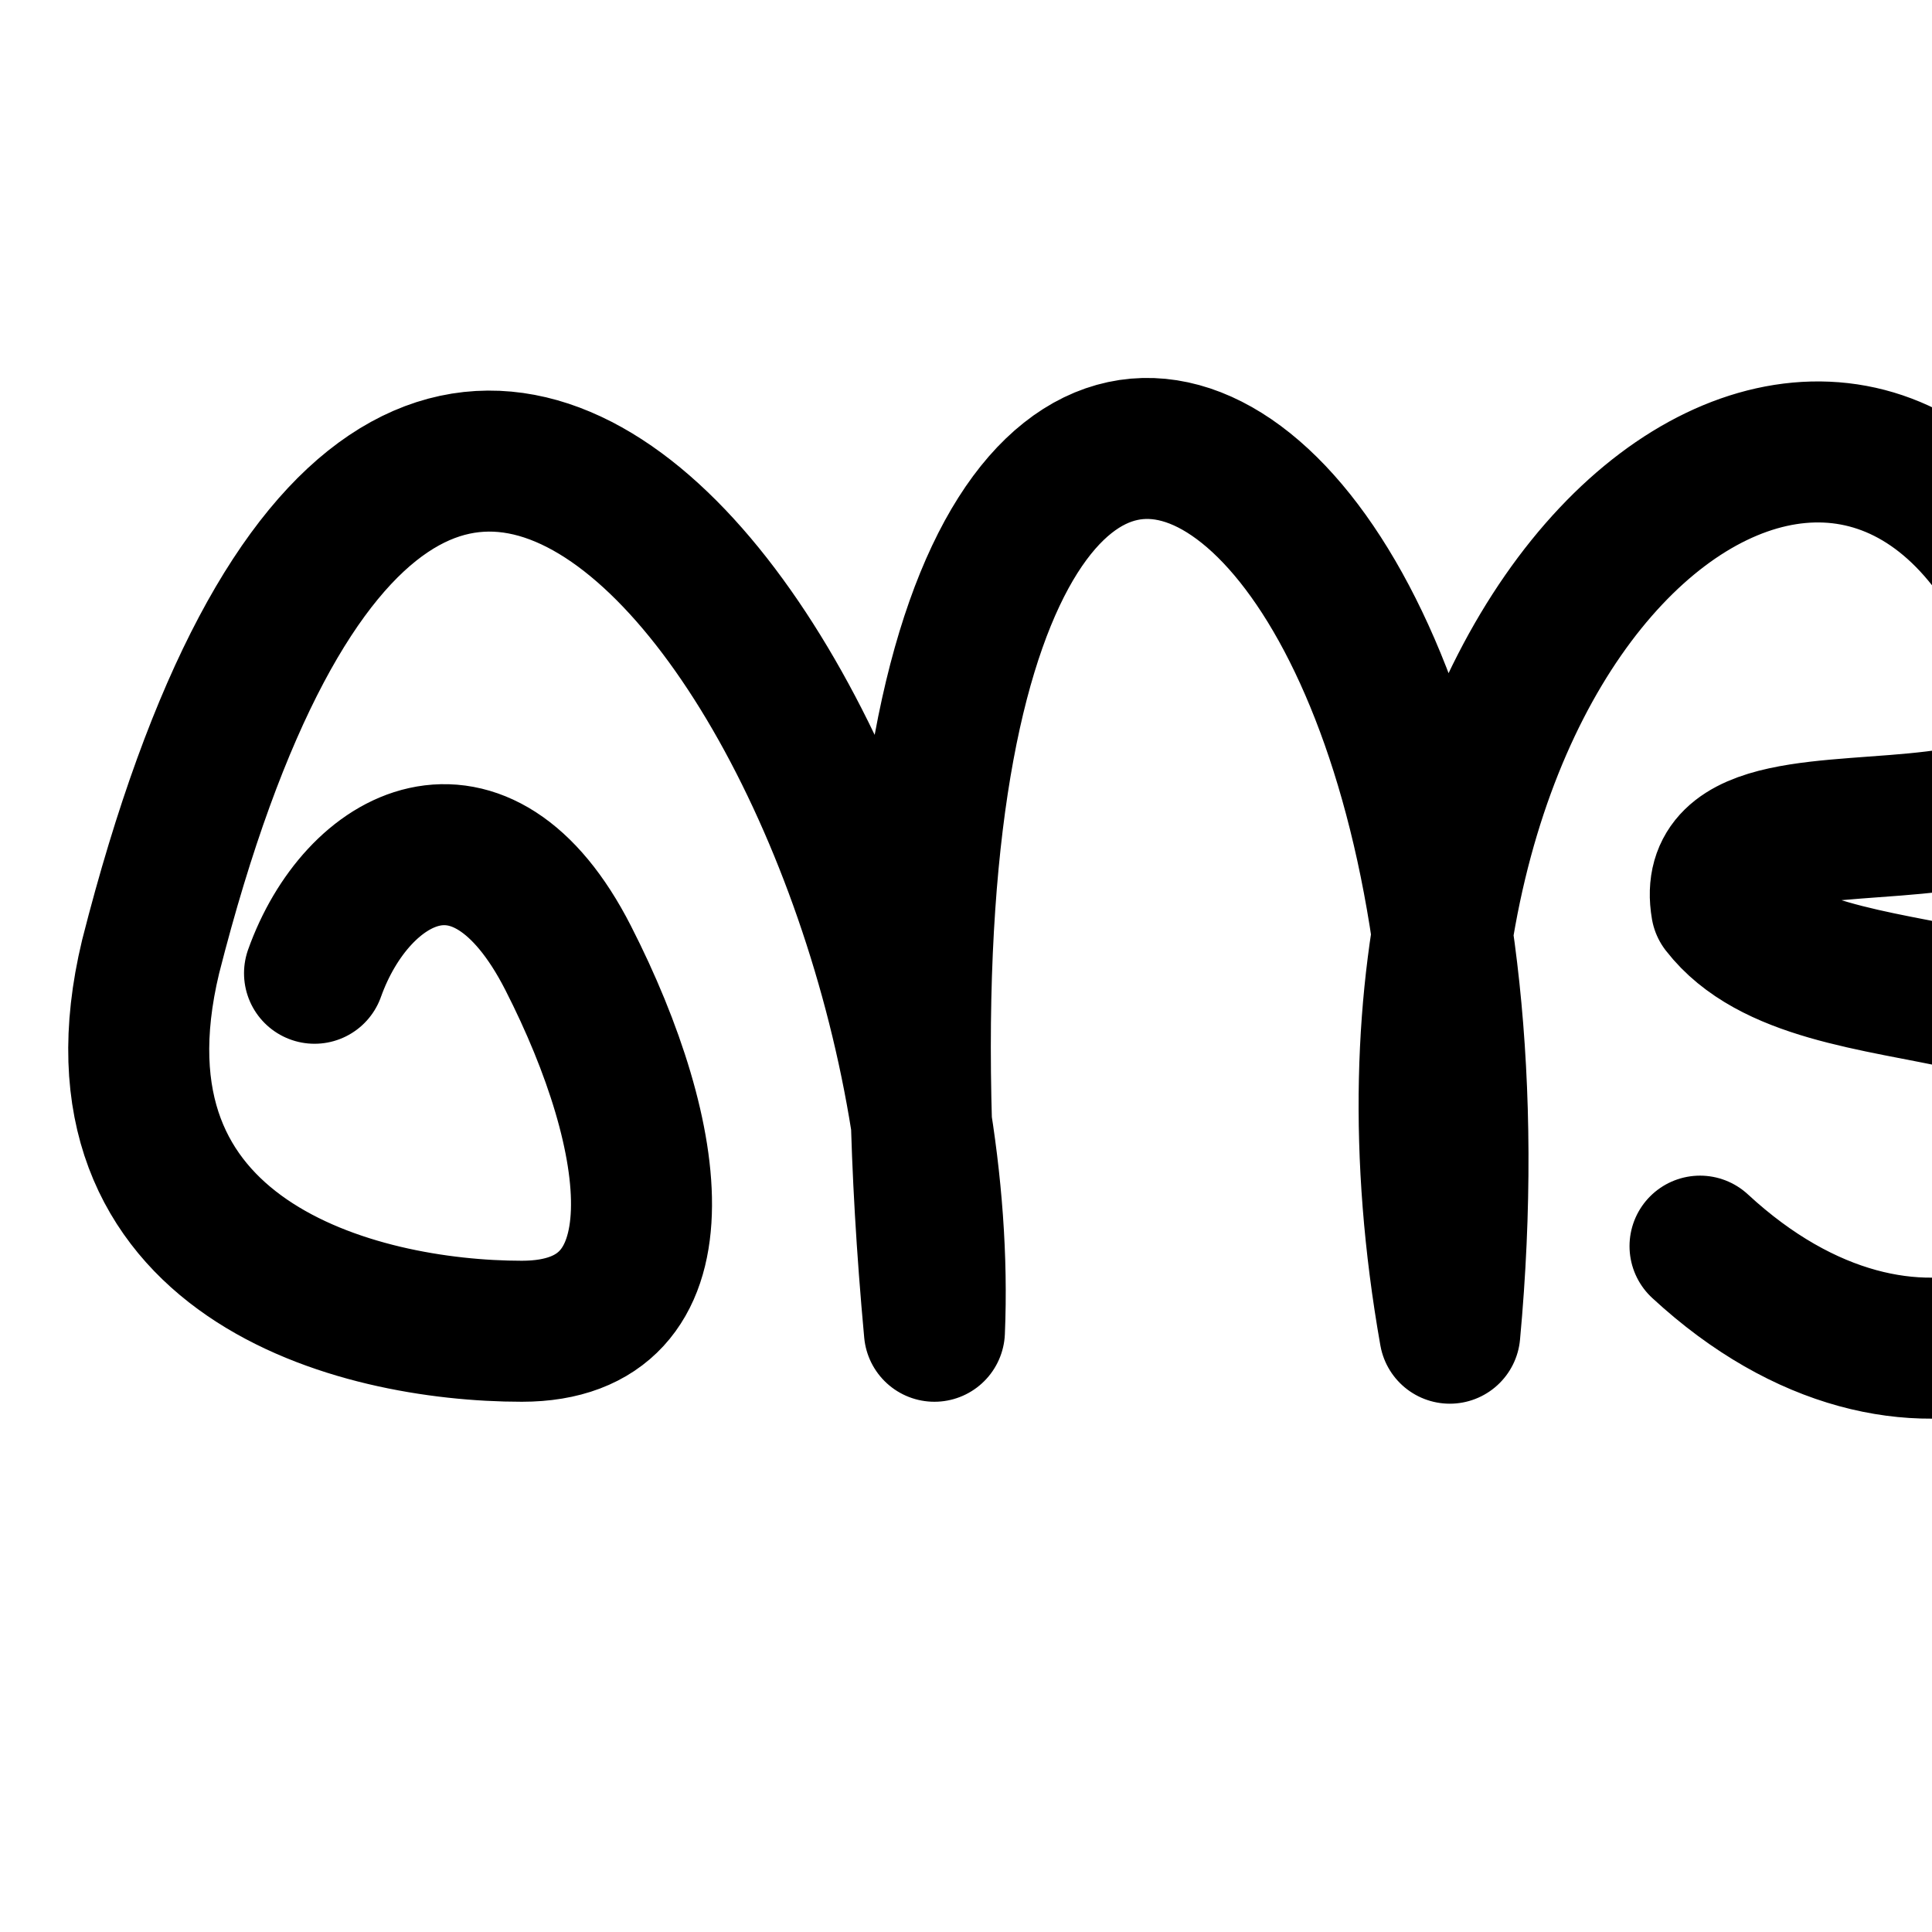
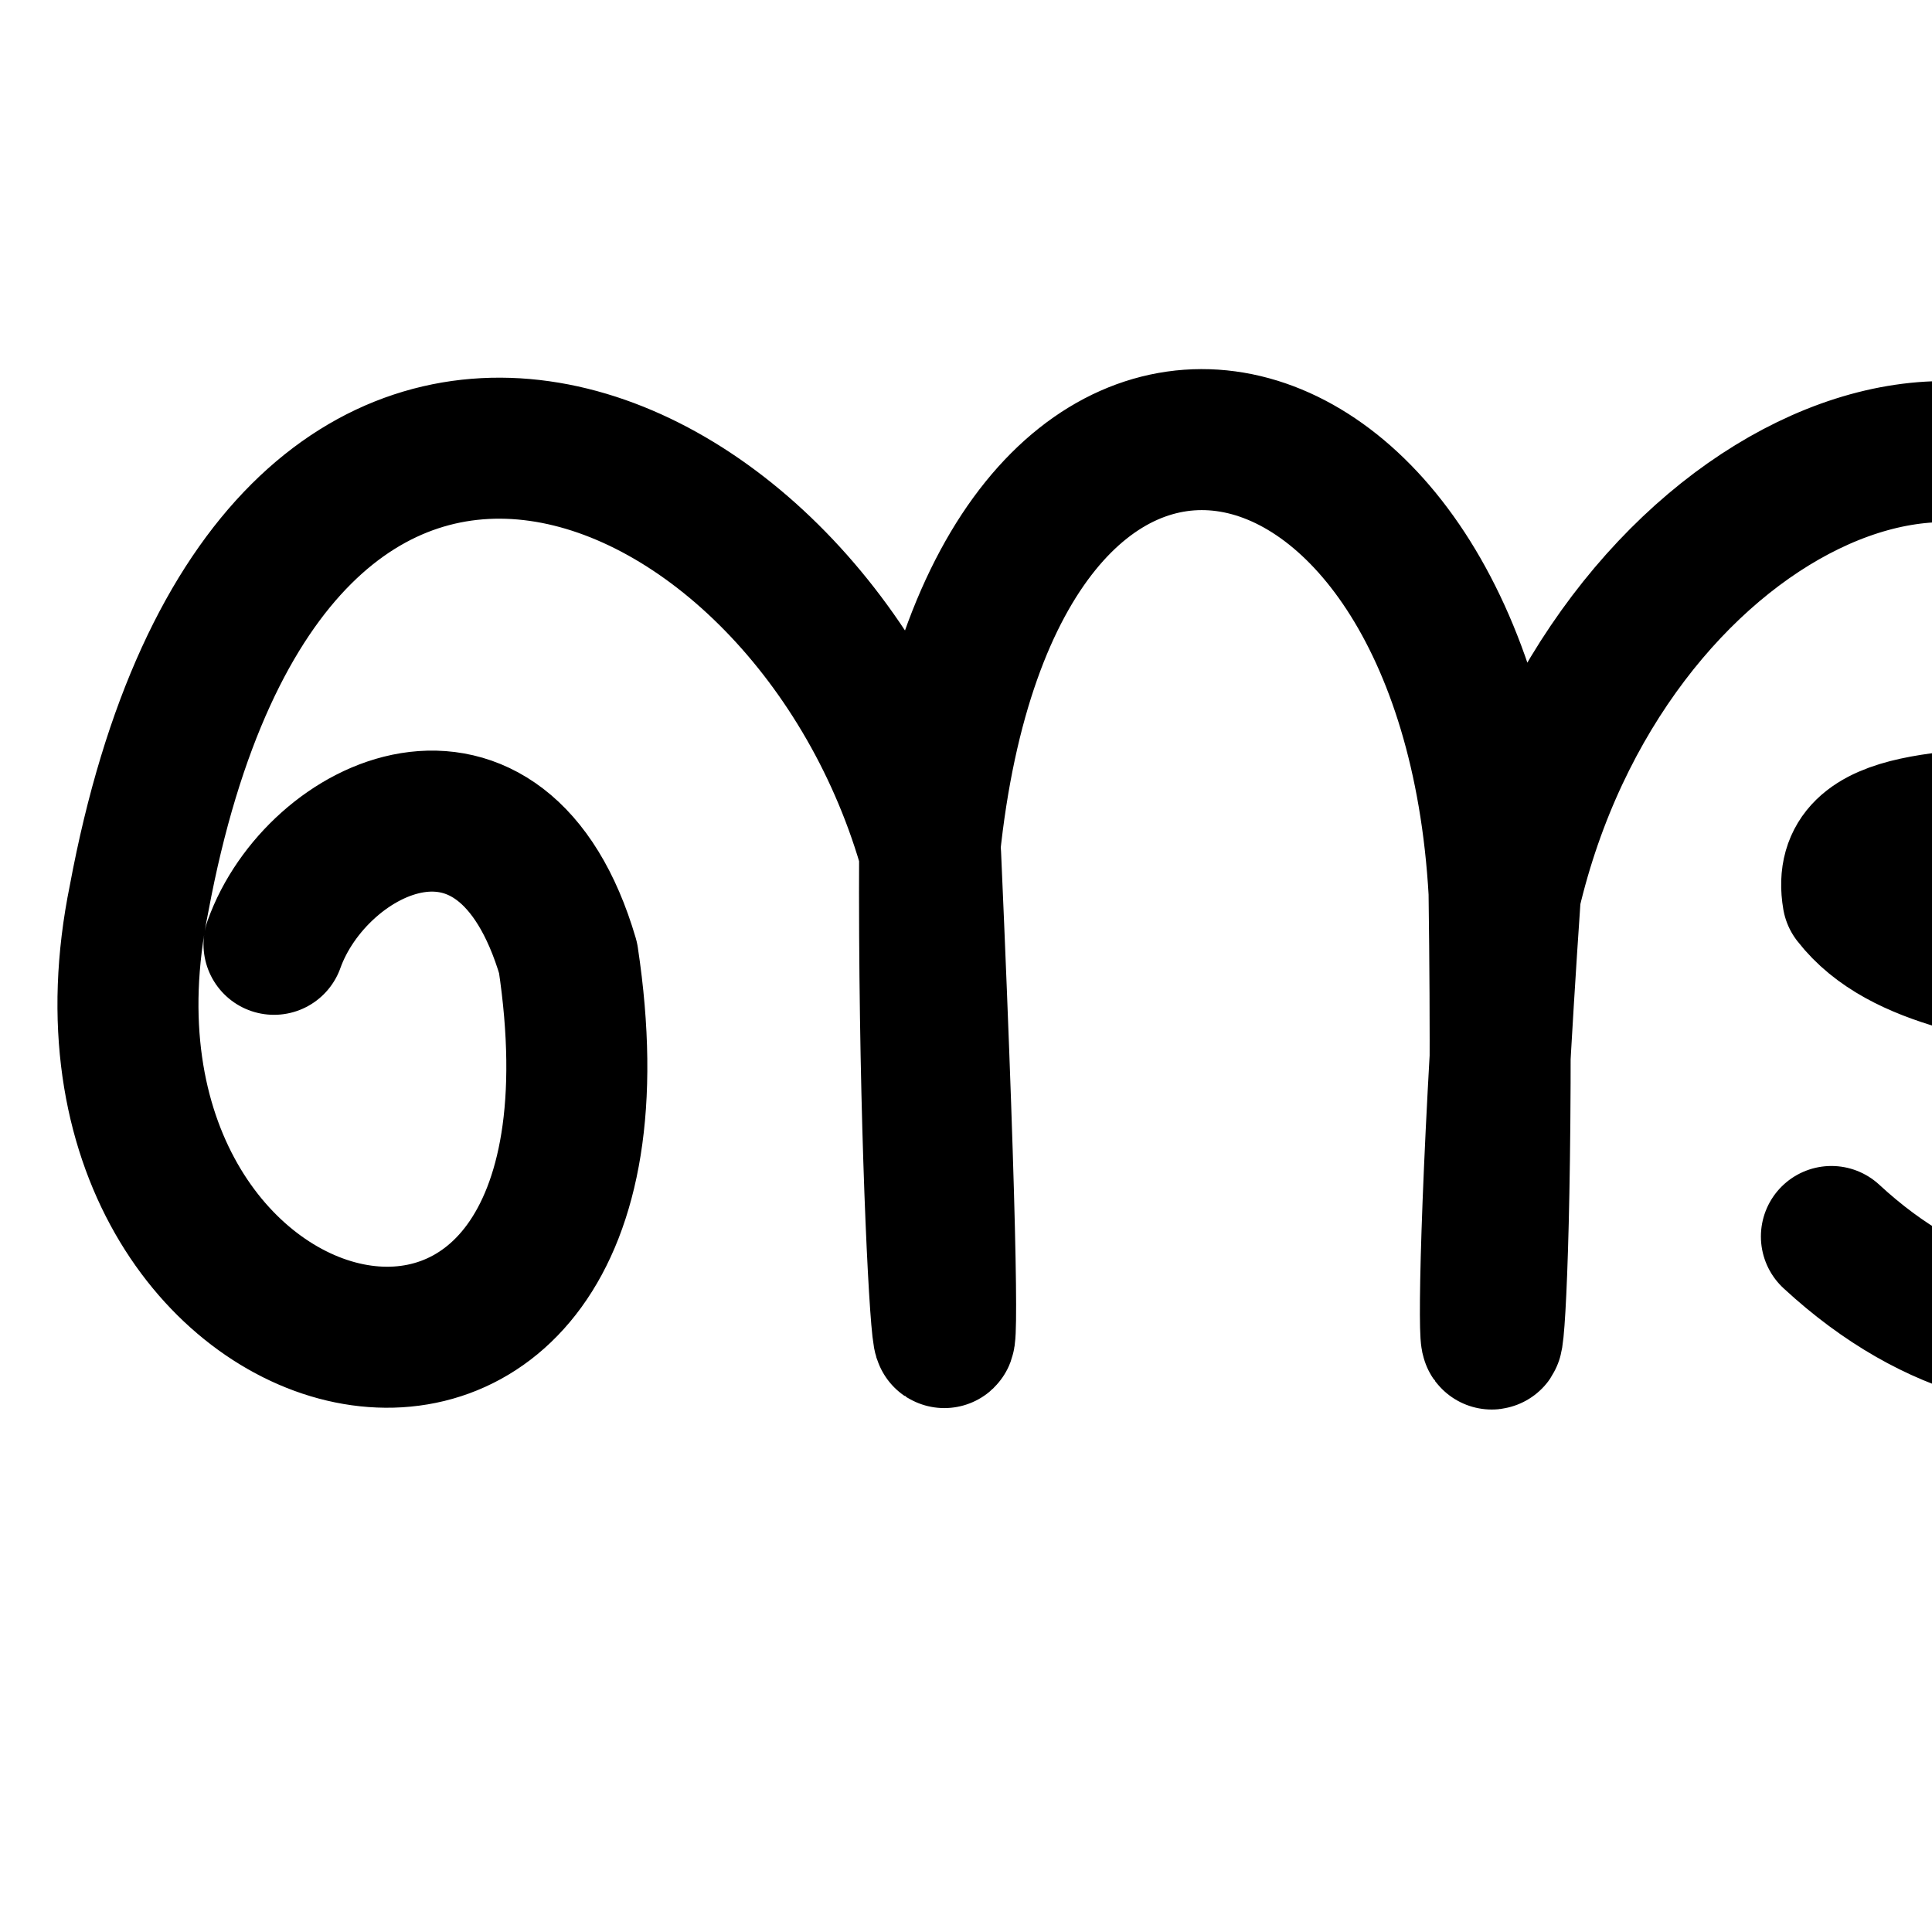
<svg xmlns="http://www.w3.org/2000/svg" version="1.1" width="2000" height="2000" id="svg2992">
  <defs id="defs5498">
    </defs>
  <g transform="translate(0,1000)" id="layer1">
-     <path style="fill:none;fill-rule:evenodd;stroke:#000000;stroke-width:145.976;stroke-linecap:round;stroke-linejoin:round;stroke-miterlimit:4;stroke-dasharray:none;stroke-opacity:1" d="M 325.599,7.51 C 369.426,-115.234 497.545,-185.711 588.074,-8.46 683.342,178.071 711.076,378.107 540.251,378.107 369.426,378.107 80.564,303.995 155.894,-9.518 430.31,-1089.389 992.794,-221.43 967.314,378.107 839.389,-1010.484 1597.092,-658.174 1500.835,380.115 c -131.872,-745.36 380.006,-1142.136 588.468,-771.357 210.032,379.666 -337.437,154.397 -307.26,330.414 102.144,131.758 433.52,36.914 434.678,262.415 -1.158,170.911 -239.032,289.835 -456.858,88.419" id="path9599" />
+     <path style="fill:none;fill-rule:evenodd;stroke:#000000;stroke-width:145.976;stroke-linecap:round;stroke-linejoin:round;stroke-miterlimit:4;stroke-dasharray:none;stroke-opacity:1" d="M 283.652,-22.452 C 327.479,-145.196 520,-240 588.074,-8.46 680,600 40,440 143.91,-69.442 280,-800 840,-560 963.372,-115.202 1000,720 960,360 962.346,-120.527 1026.254,-742.86 1520,-640 1551.825,-76.677 1560,520 1520,560 1563.58,-75.043 c 96.629,-412.397 504.743,-605.412 661.723,-326.198 210.032,379.666 -337.437,154.397 -307.26,330.414 102.144,131.758 433.52,36.914 434.678,262.415 -1.158,170.911 -239.032,289.835 -456.858,88.419" id="path9599" />
  </g>
</svg>
